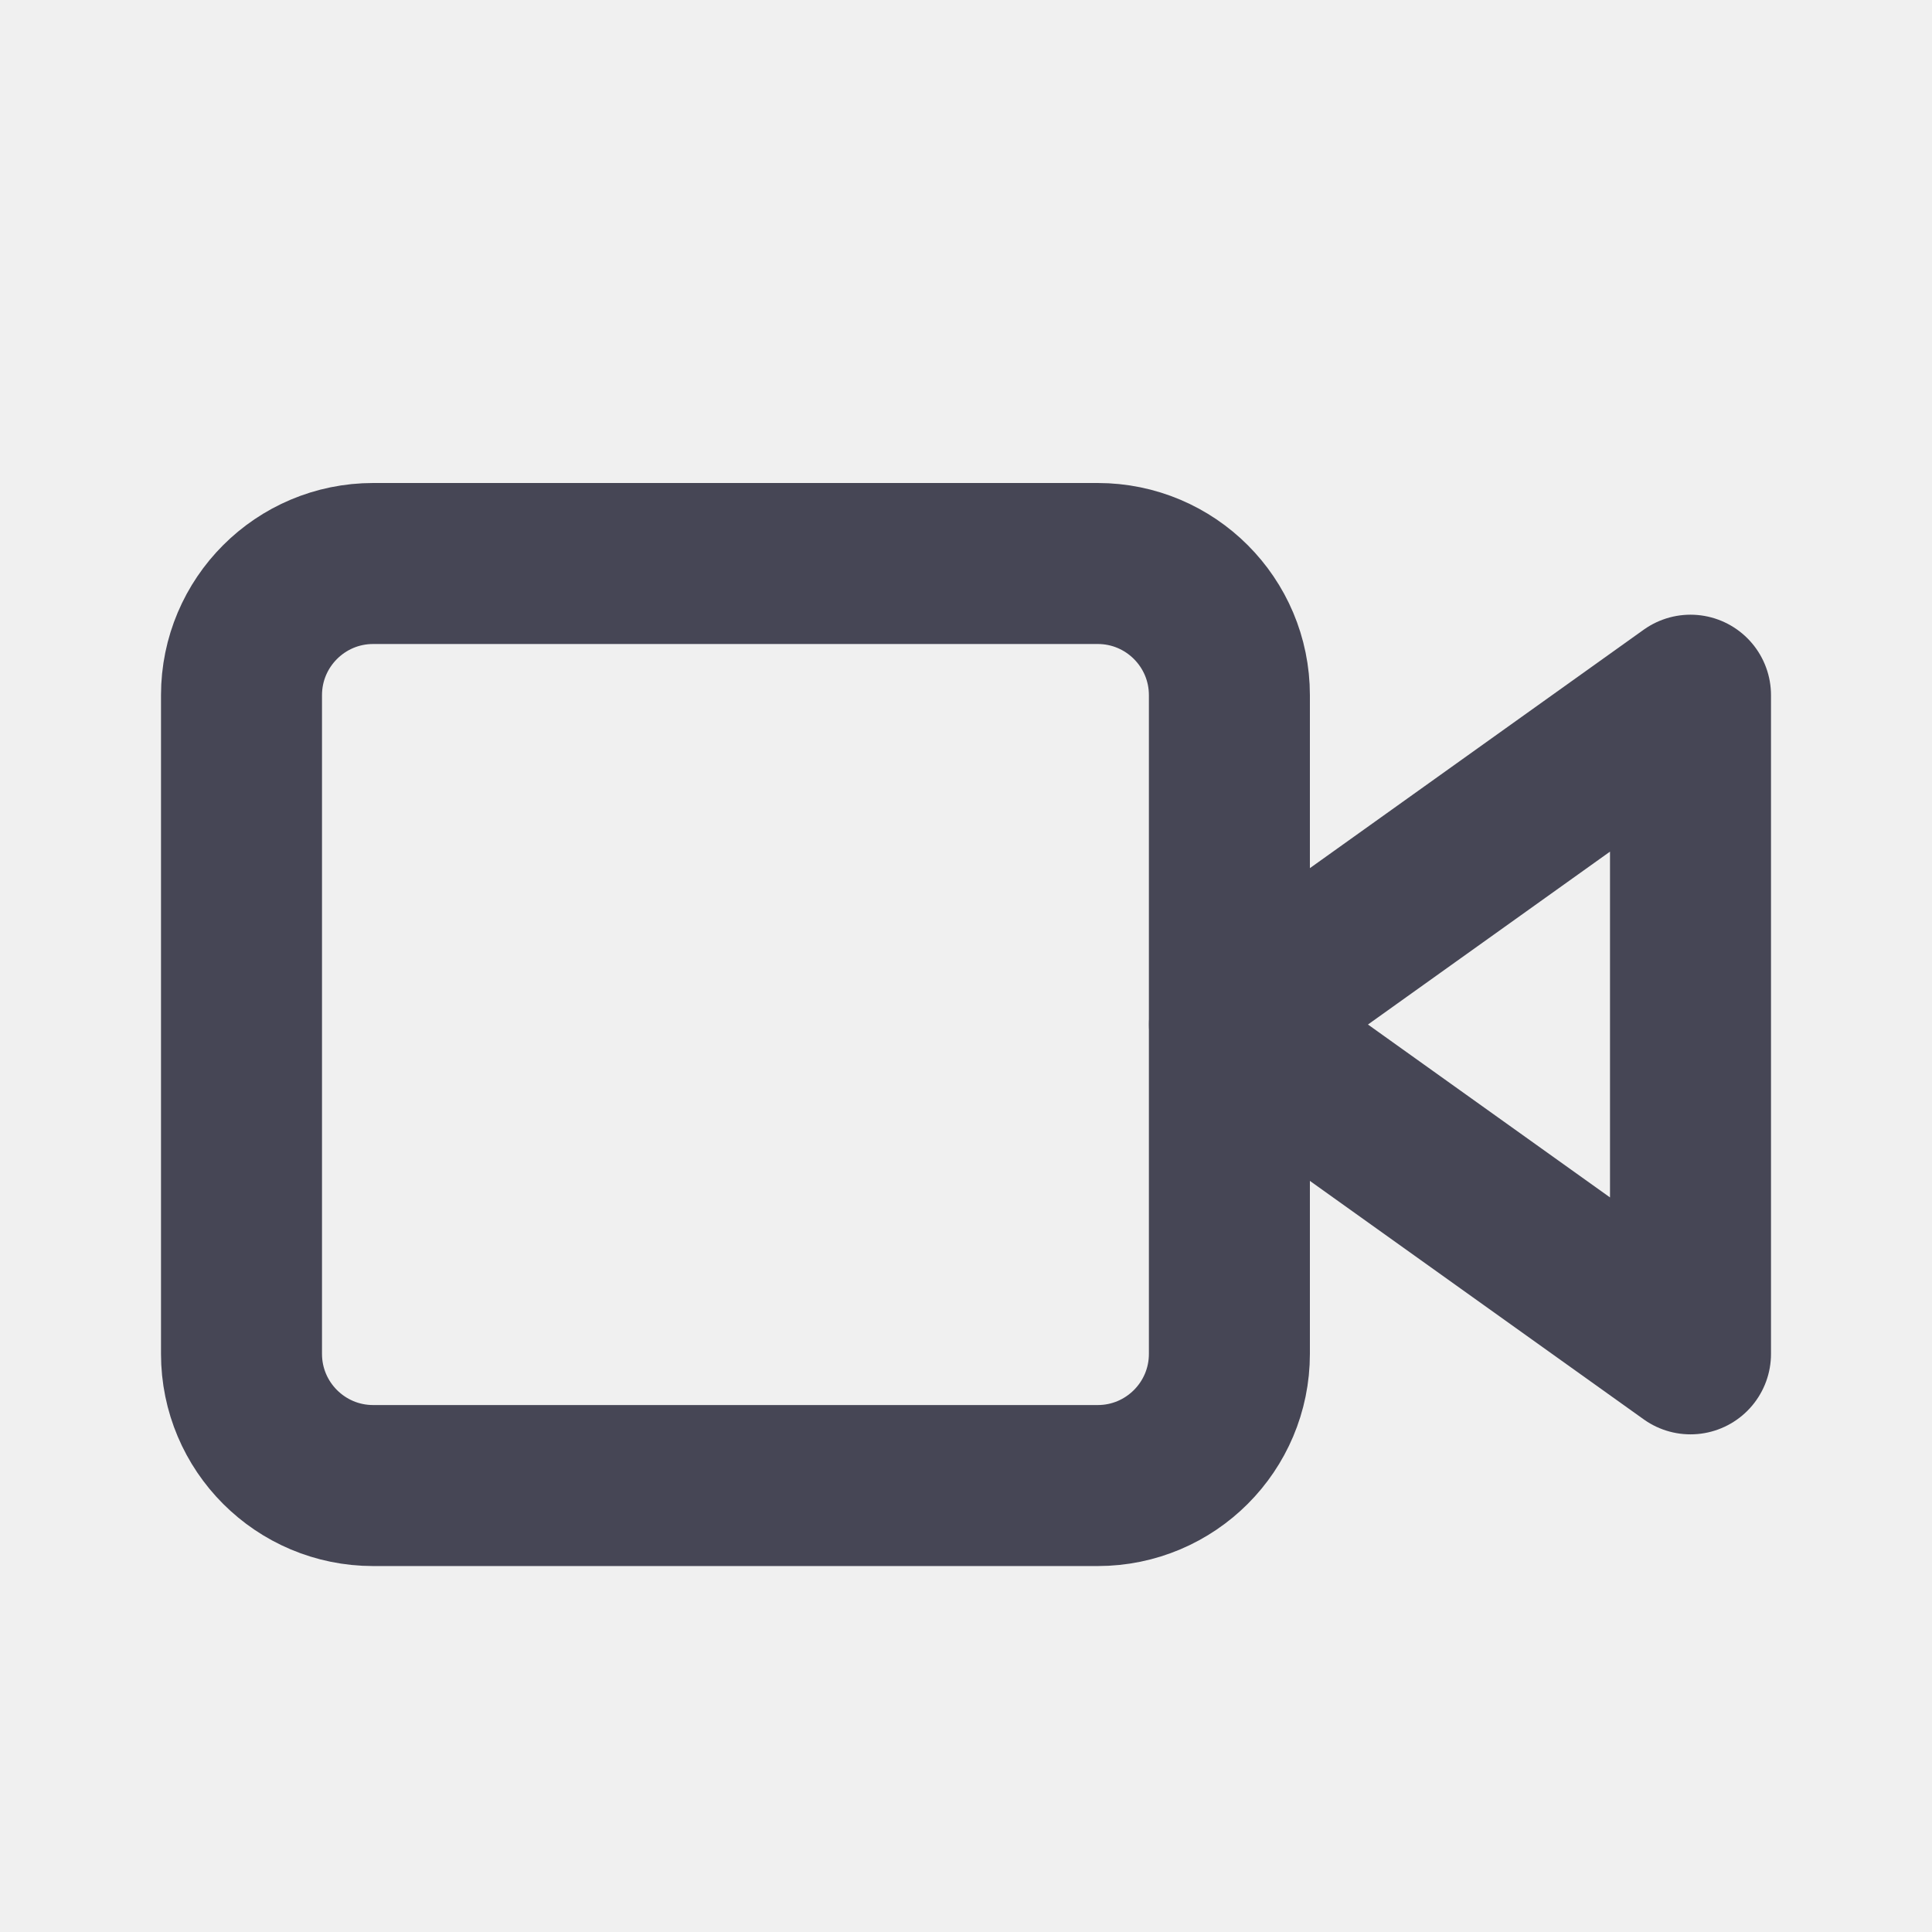
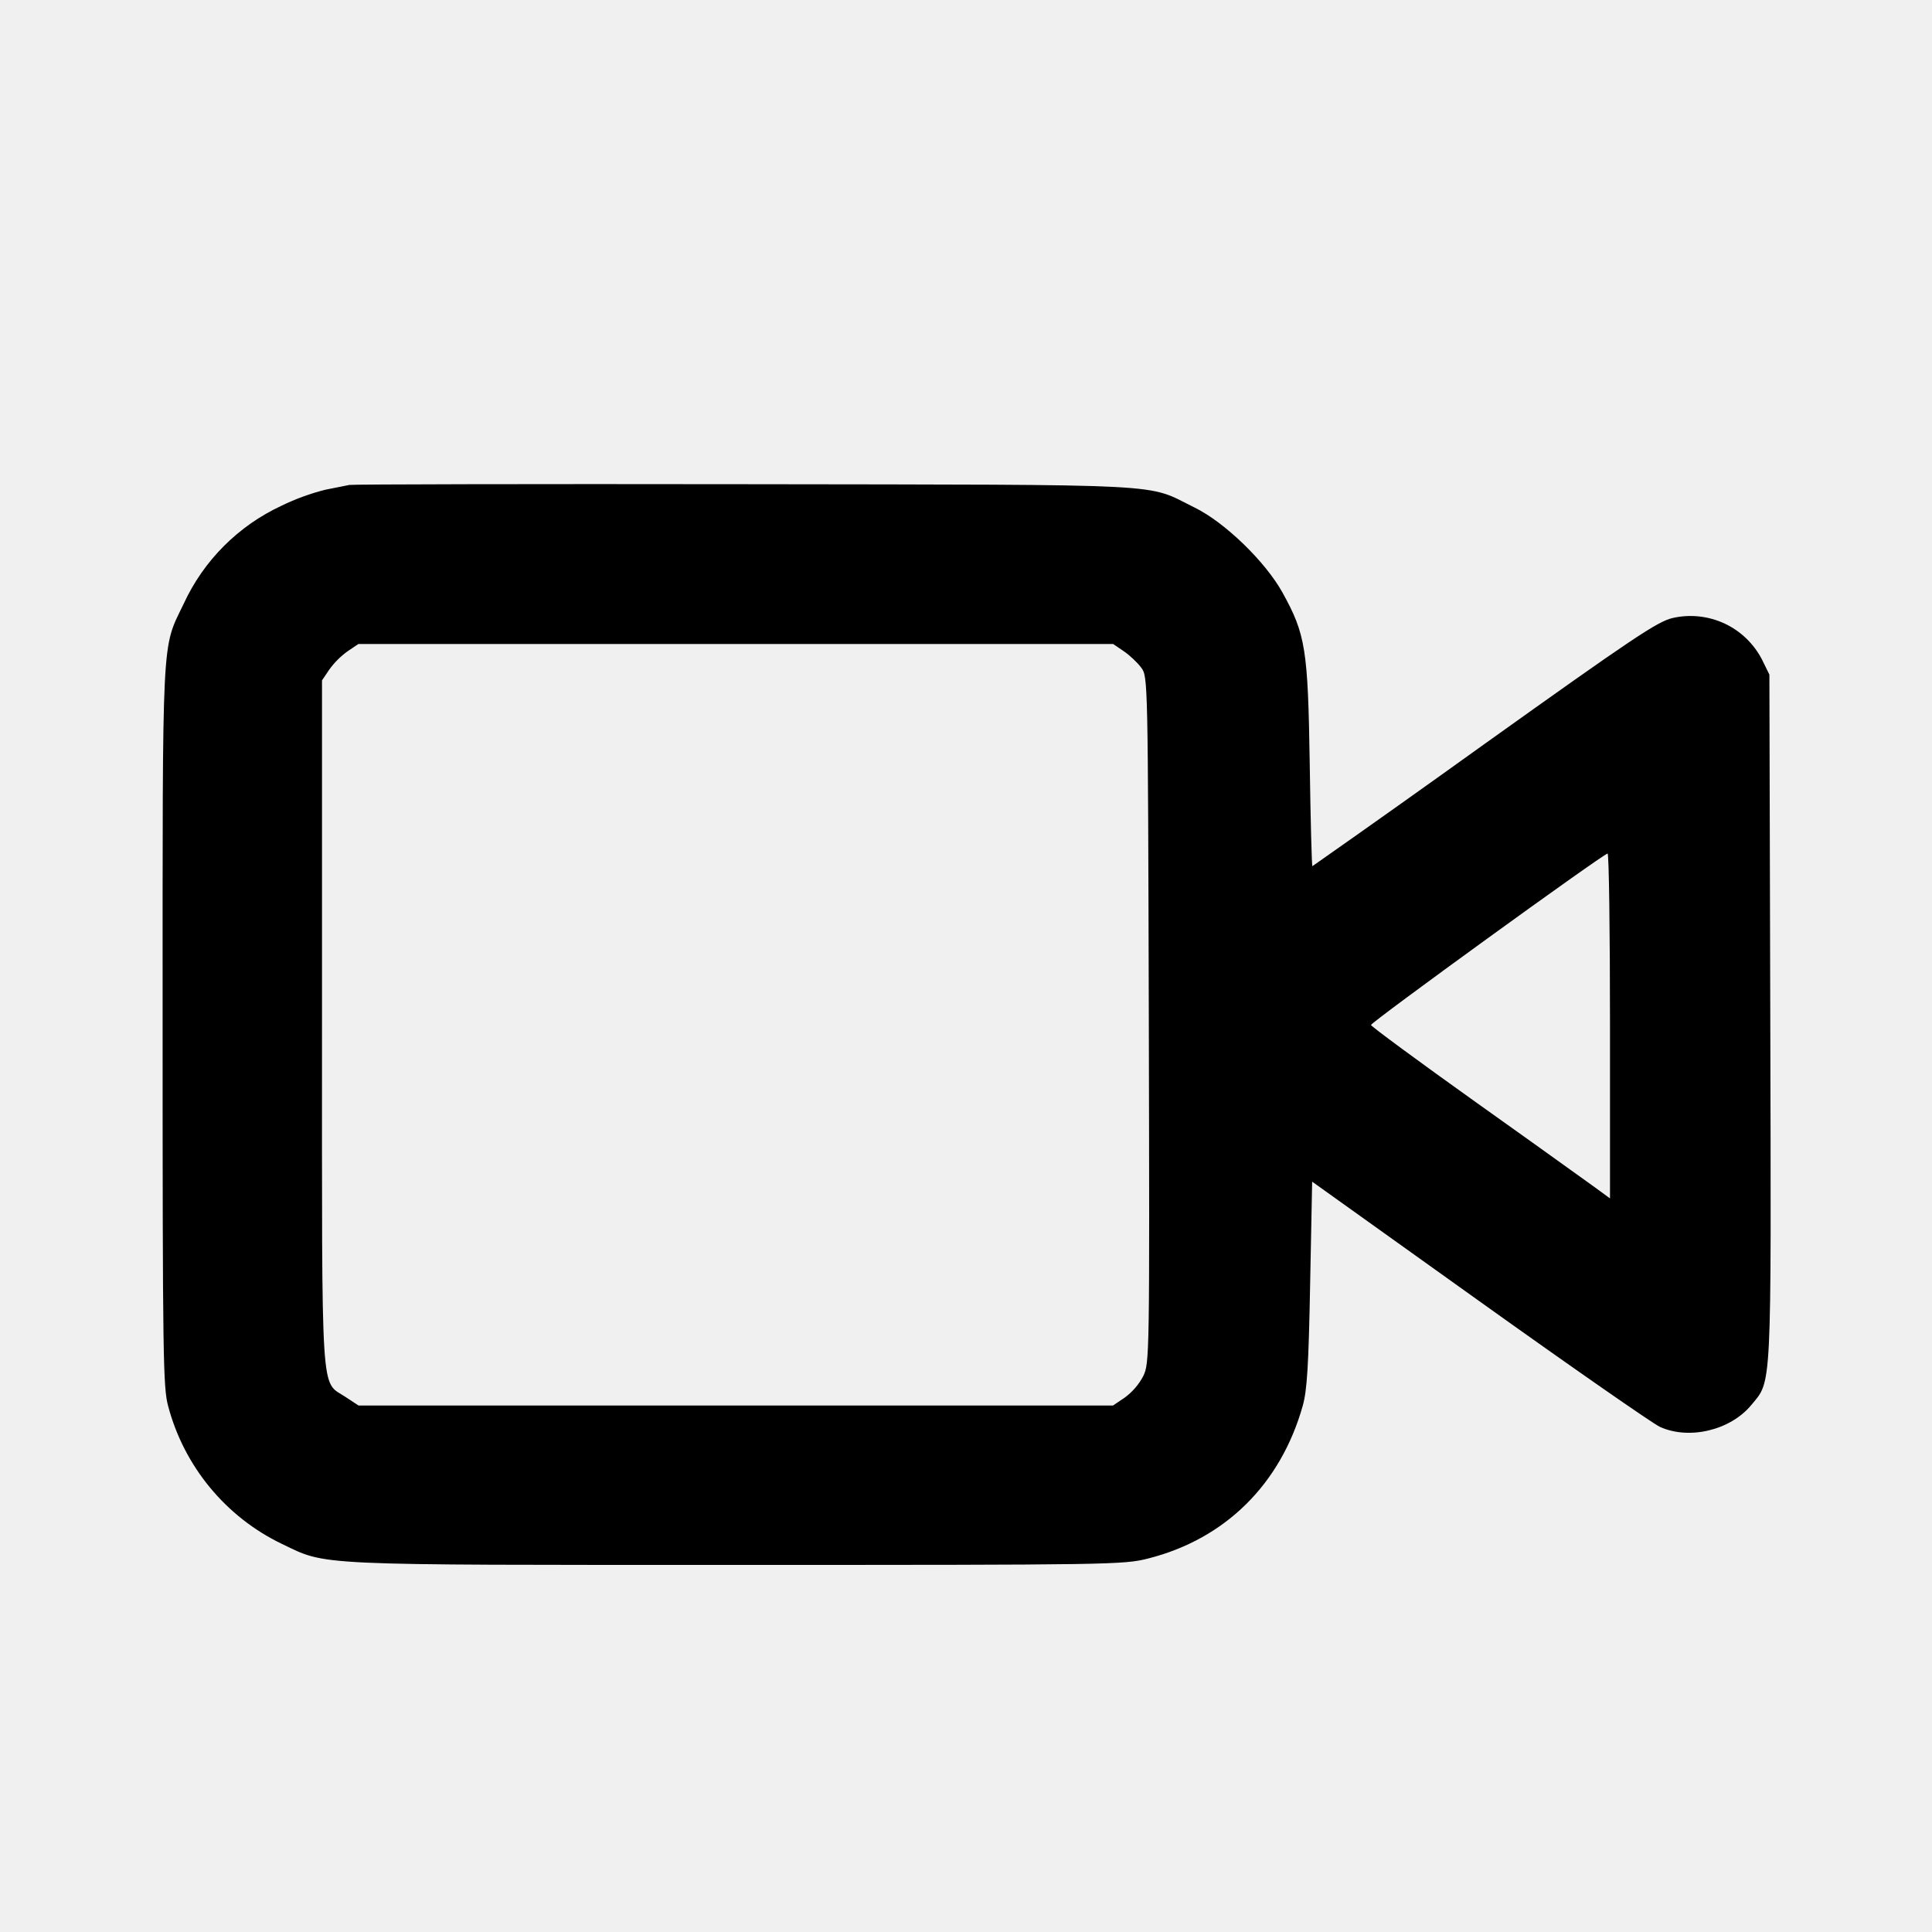
- <svg xmlns="http://www.w3.org/2000/svg" id="video" width="24" height="24" viewBox="0 0 24 24">
-   <rect id="container" width="24" height="24" fill="#fff" opacity="0" />
-   <g id="Icon_feather-video" data-name="Icon feather-video" transform="translate(1.5 -0.5)">
-     <path id="Path_25" data-name="Path 25" d="M29.727,10.5,24,14.591l5.727,4.091Z" transform="translate(-10.227 -1.364)" fill="none" stroke="#464655" stroke-linecap="round" stroke-linejoin="round" stroke-width="2" />
-     <path id="Path_26" data-name="Path 26" d="M3.136,7.5h9a1.636,1.636,0,0,1,1.636,1.636v8.182a1.636,1.636,0,0,1-1.636,1.636h-9A1.636,1.636,0,0,1,1.5,17.318V9.136A1.636,1.636,0,0,1,3.136,7.5Z" fill="none" stroke="#464655" stroke-linecap="round" stroke-linejoin="round" stroke-width="2" />
-   </g>
+ <svg xmlns="http://www.w3.org/2000/svg" width="24" height="24" viewBox="0 0 24 24" fill="none">
+   <path fill-rule="evenodd" clip-rule="evenodd" d="M4.34 6.024L4.04 6.084C3.854 6.131 3.673 6.197 3.5 6.281C2.962 6.53 2.53 6.962 2.282 7.5C2.006 8.074 2.02 7.796 2.02 12.74C2.02 16.852 2.026 17.24 2.089 17.468C2.187 17.838 2.364 18.182 2.607 18.477C2.851 18.773 3.155 19.012 3.5 19.178C4.069 19.451 3.836 19.44 9.151 19.44C13.82 19.44 13.956 19.438 14.264 19.36C15.221 19.117 15.91 18.436 16.184 17.46C16.237 17.269 16.256 16.963 16.275 15.95L16.3 14.679L18.38 16.166C19.524 16.984 20.532 17.685 20.62 17.725C20.982 17.89 21.495 17.768 21.754 17.455C22.012 17.144 22.003 17.332 21.991 12.637L21.98 8.38L21.886 8.189C21.784 7.994 21.621 7.838 21.422 7.745C21.222 7.653 20.998 7.628 20.783 7.676C20.593 7.718 20.296 7.917 18.441 9.242C17.731 9.752 17.019 10.258 16.303 10.76C16.295 10.76 16.28 10.189 16.27 9.49C16.248 8.064 16.219 7.88 15.931 7.36C15.718 6.976 15.215 6.489 14.84 6.305C14.22 6.001 14.654 6.023 9.26 6.015C6.598 6.011 4.384 6.016 4.34 6.024V6.024ZM13.96 8.09C14.033 8.139 14.13 8.231 14.176 8.293C14.26 8.406 14.26 8.414 14.271 12.669C14.281 16.861 14.28 16.935 14.201 17.096C14.146 17.2 14.068 17.29 13.974 17.36L13.826 17.46H4.454L4.293 17.354C3.979 17.145 4 17.481 4 12.71V8.452L4.091 8.317C4.154 8.23 4.23 8.154 4.317 8.091L4.452 8H13.828L13.96 8.09V8.09ZM20 12.743V14.887L19.81 14.748C19.317 14.393 18.823 14.04 18.328 13.688C17.617 13.181 17.034 12.751 17.031 12.733C17.026 12.701 19.911 10.61 19.97 10.603C19.987 10.601 20 11.565 20 12.743" fill="black" />
</svg>
